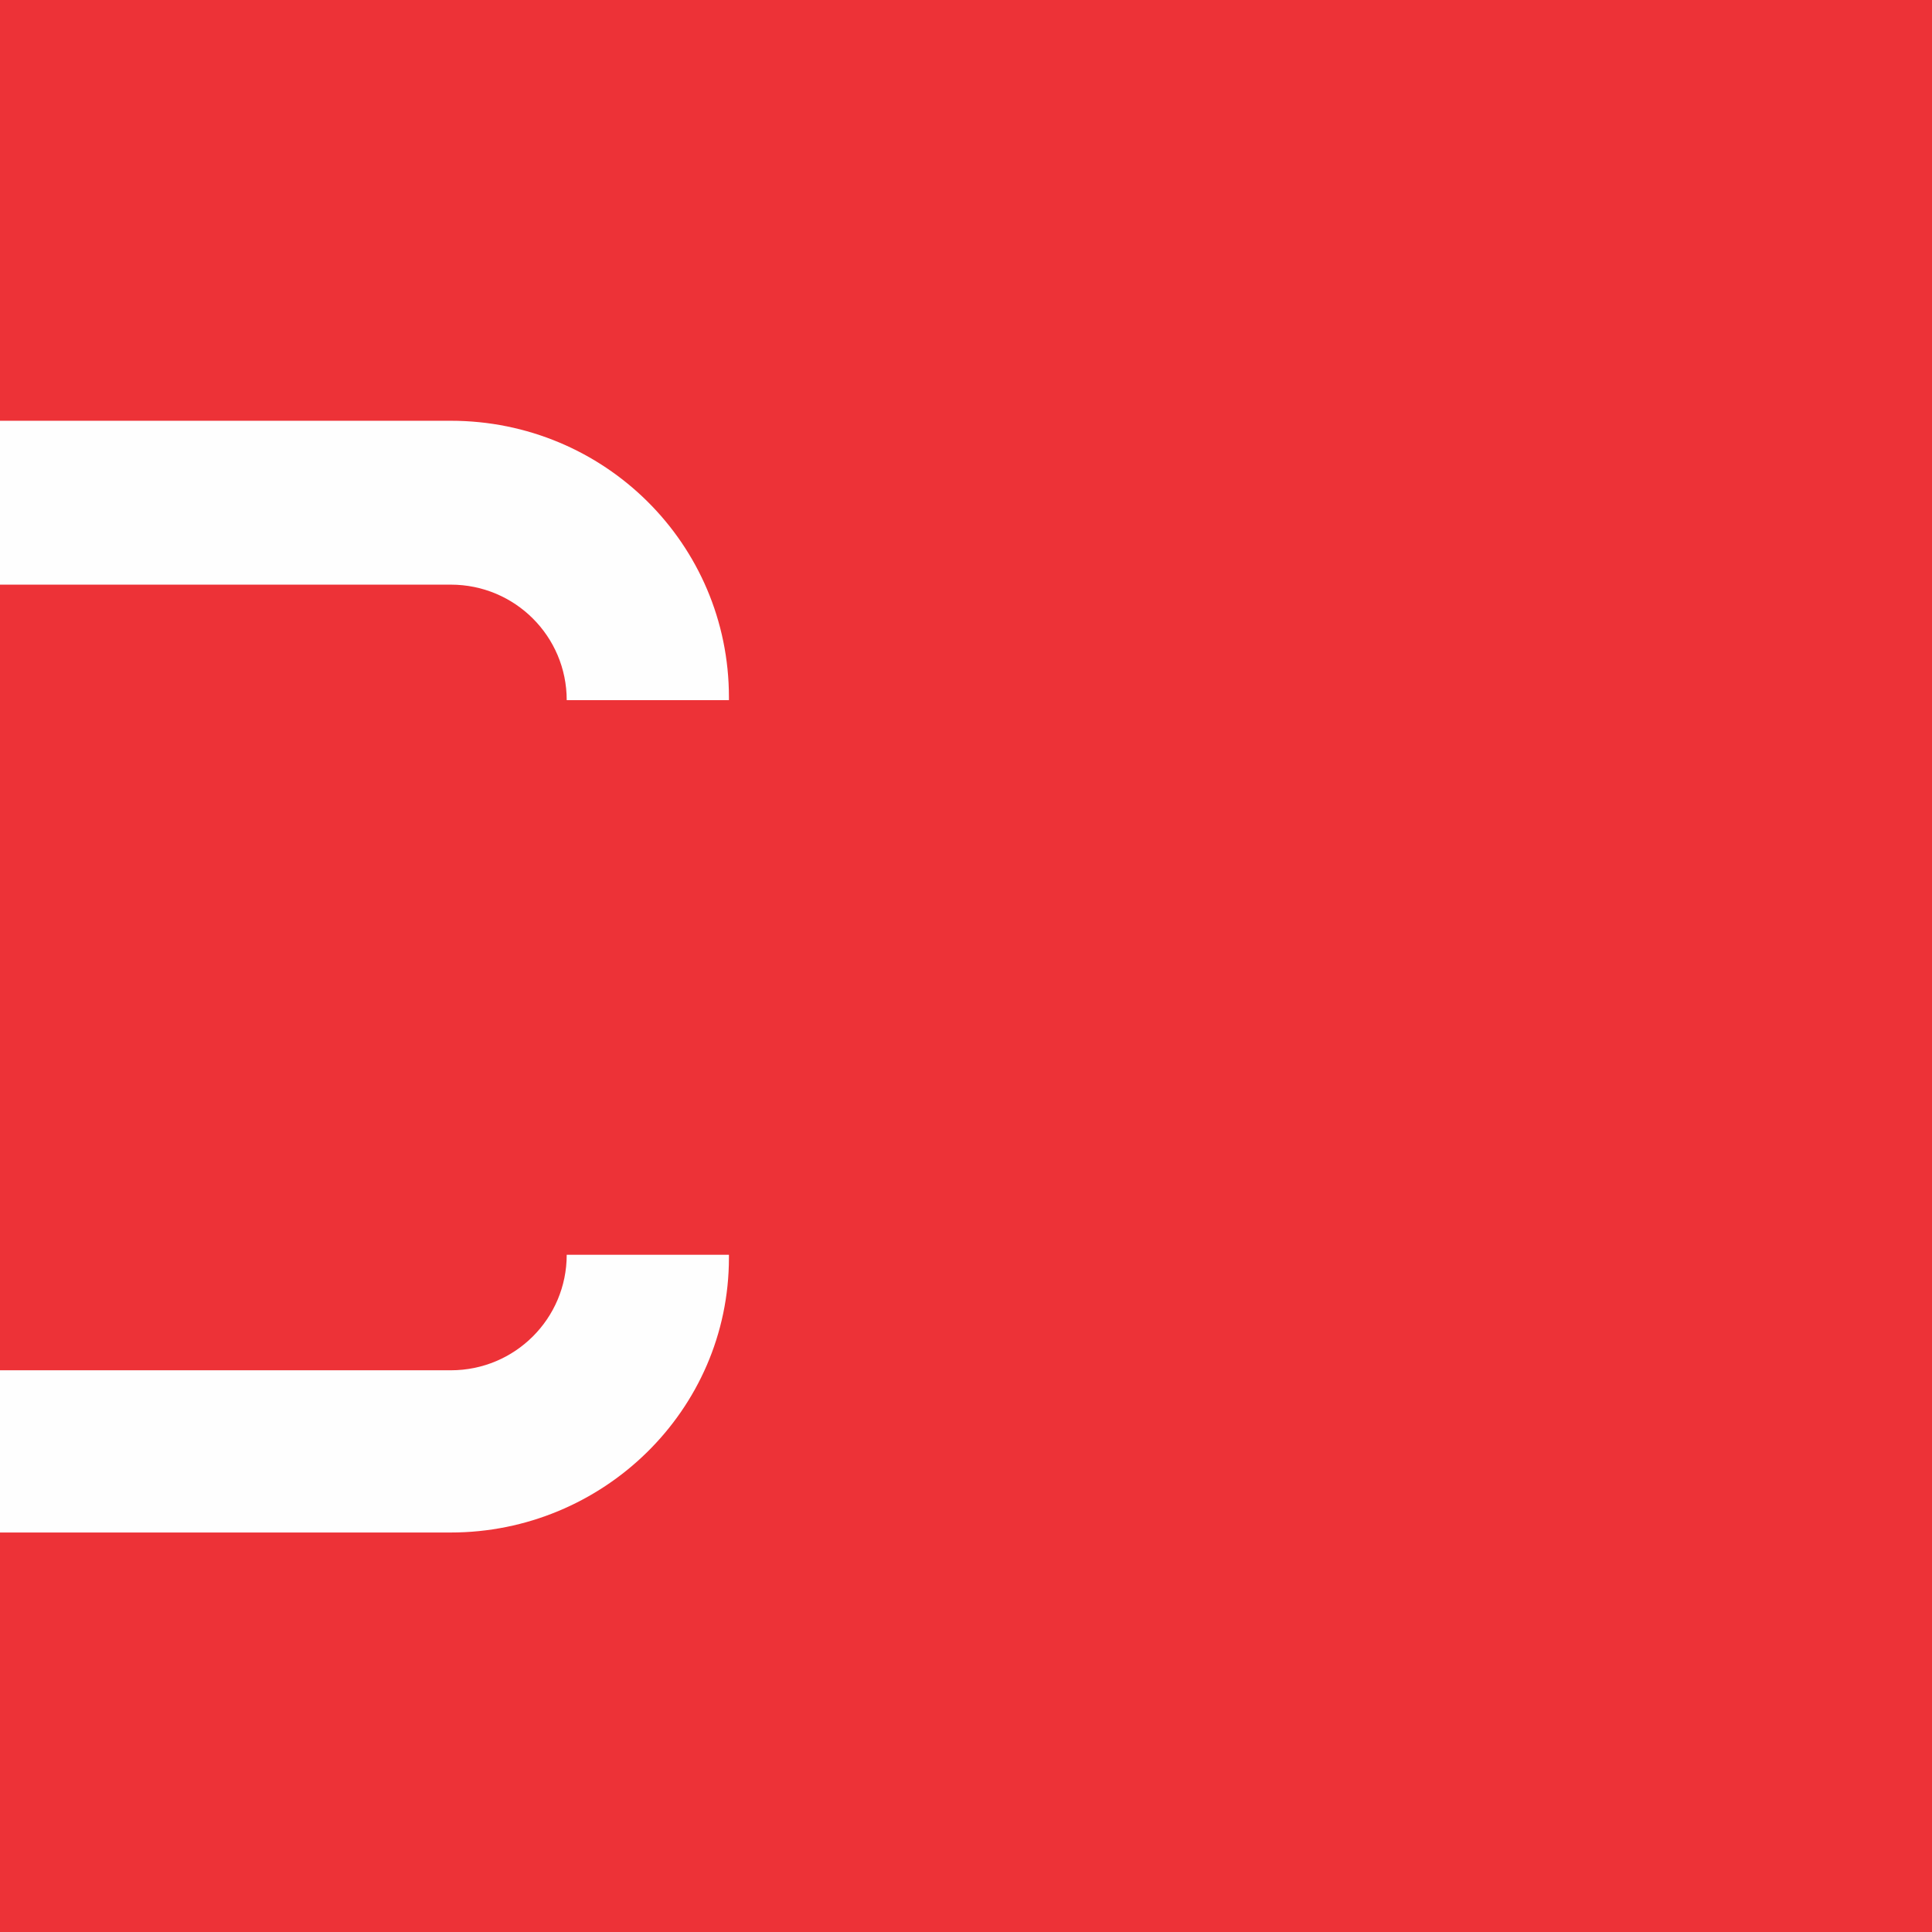
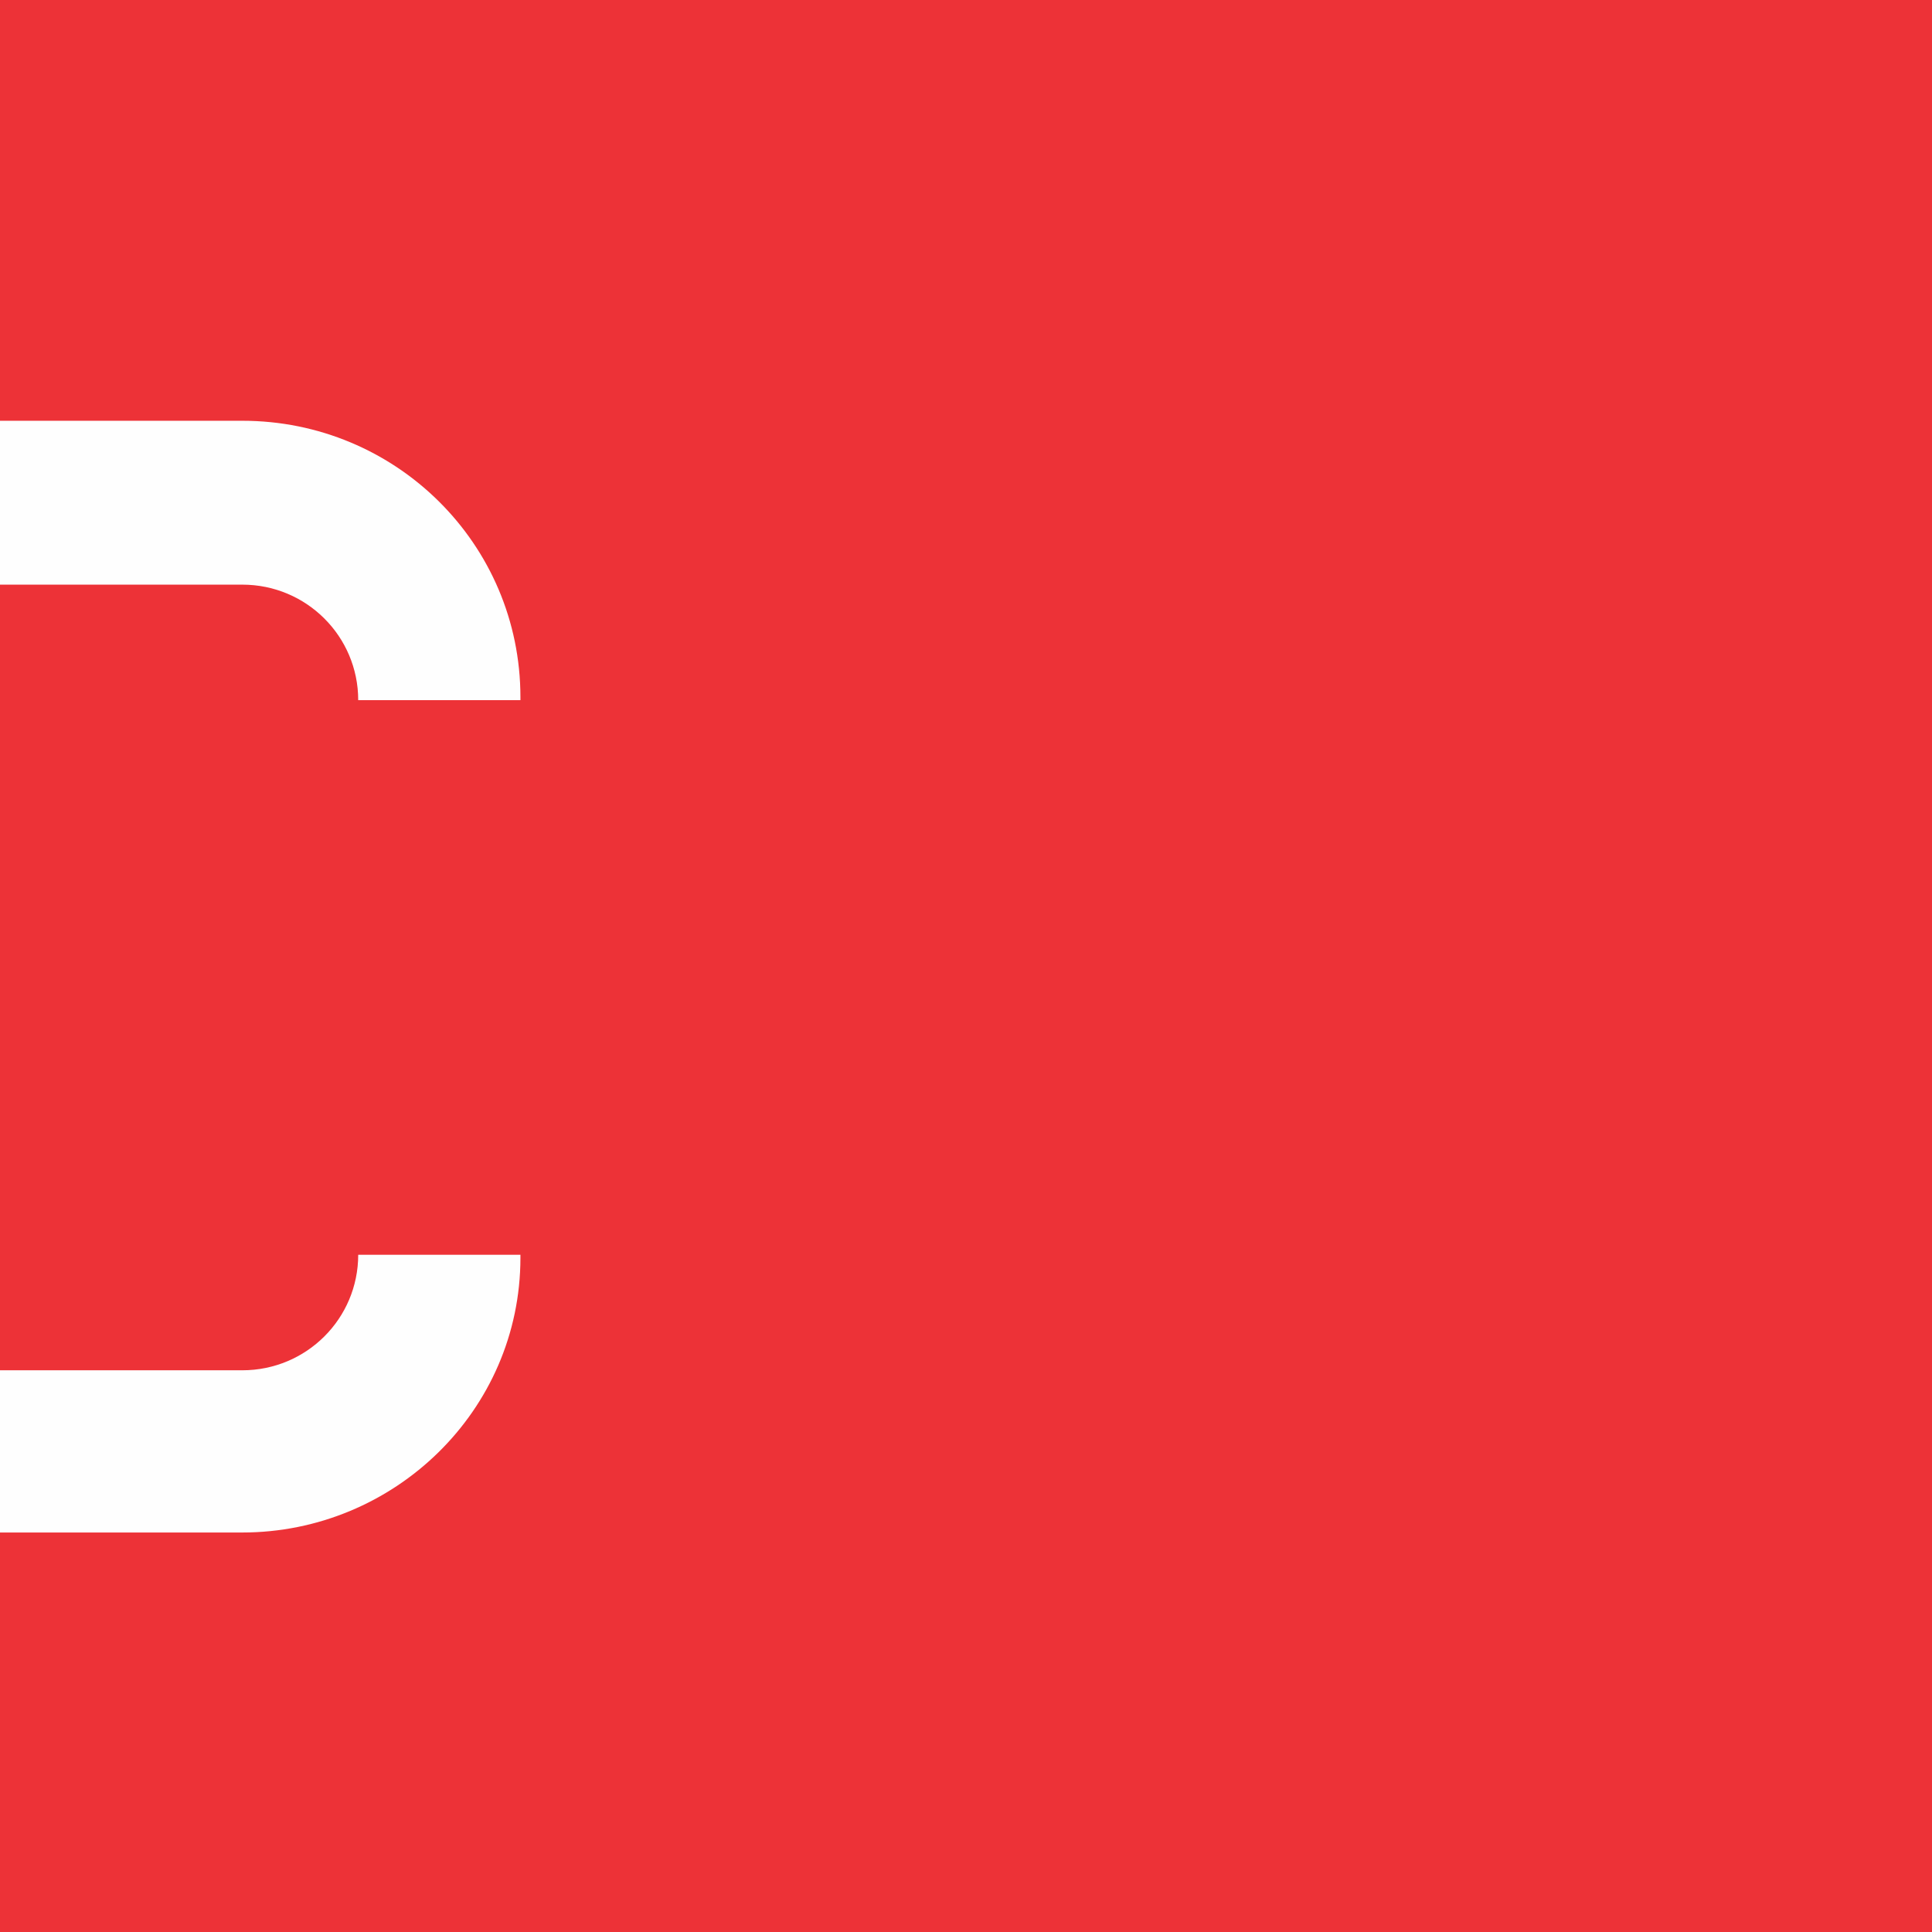
<svg xmlns="http://www.w3.org/2000/svg" width="512" height="512" viewBox="0 0 4633 4633" role="img" aria-label="Toxic Tuning favicon">
  <rect x="0" y="0" width="4633" height="4633" fill="#ED3237" />
-   <path fill="#FEFEFE" fill-rule="nonzero" transform="translate(-12000 0)" d="M13748 1679l0 -7c0,-368 -299,-663 -667,-663l-1325 0c-375,0 -674,299 -674,670l393 0c0,-153 120,-277 281,-277l1325 0c154,0 278,124 278,277l389 0zm-667 1996c364,0 667,-292 667,-659l0 -7 -389 0c0,153 -124,277 -278,277l-1329 0c-153,0 -277,-127 -277,-282l0 -841 -393 0 0 841c0,372 299,671 670,671l1329 0zm-2374 0l-393 0 0 -2666 393 0 0 2666zm-741 0l-1075 -1326 1086 -1340 -506 0 -831 1029 -640 -785c-120,-146 -308,-244 -514,-244l-2351 0c-371,0 -671,299 -671,670l0 1325c0,372 300,671 671,671l1351 0c364,-15 648,-314 648,-671l0 -1167 -393 0 0 1167c0,147 -119,271 -265,278l-1341 0c-154,0 -277,-123 -277,-278l0 -1325c0,-153 123,-277 277,-277l2370 0c71,4 131,34 176,83l704 864 -1075 1326 502 0 828 -1014 824 1014 502 0zm-6977 0l-394 0 0 -2273 -1138 0 0 -393 1532 0 0 2666zm1139 -2273l-746 0 0 -393 746 0 0 393z" />
+   <path fill="#FEFEFE" fill-rule="nonzero" transform="translate(-12500 0)" d="M13748 1679l0 -7c0,-368 -299,-663 -667,-663l-1325 0c-375,0 -674,299 -674,670l393 0c0,-153 120,-277 281,-277l1325 0c154,0 278,124 278,277l389 0zm-667 1996c364,0 667,-292 667,-659l0 -7 -389 0c0,153 -124,277 -278,277l-1329 0c-153,0 -277,-127 -277,-282l0 -841 -393 0 0 841c0,372 299,671 670,671l1329 0zm-2374 0l-393 0 0 -2666 393 0 0 2666zm-741 0l-1075 -1326 1086 -1340 -506 0 -831 1029 -640 -785c-120,-146 -308,-244 -514,-244l-2351 0c-371,0 -671,299 -671,670l0 1325c0,372 300,671 671,671l1351 0c364,-15 648,-314 648,-671l0 -1167 -393 0 0 1167c0,147 -119,271 -265,278l-1341 0c-154,0 -277,-123 -277,-278l0 -1325c0,-153 123,-277 277,-277l2370 0c71,4 131,34 176,83l704 864 -1075 1326 502 0 828 -1014 824 1014 502 0zm-6977 0l-394 0 0 -2273 -1138 0 0 -393 1532 0 0 2666zm1139 -2273l-746 0 0 -393 746 0 0 393z" />
</svg>
